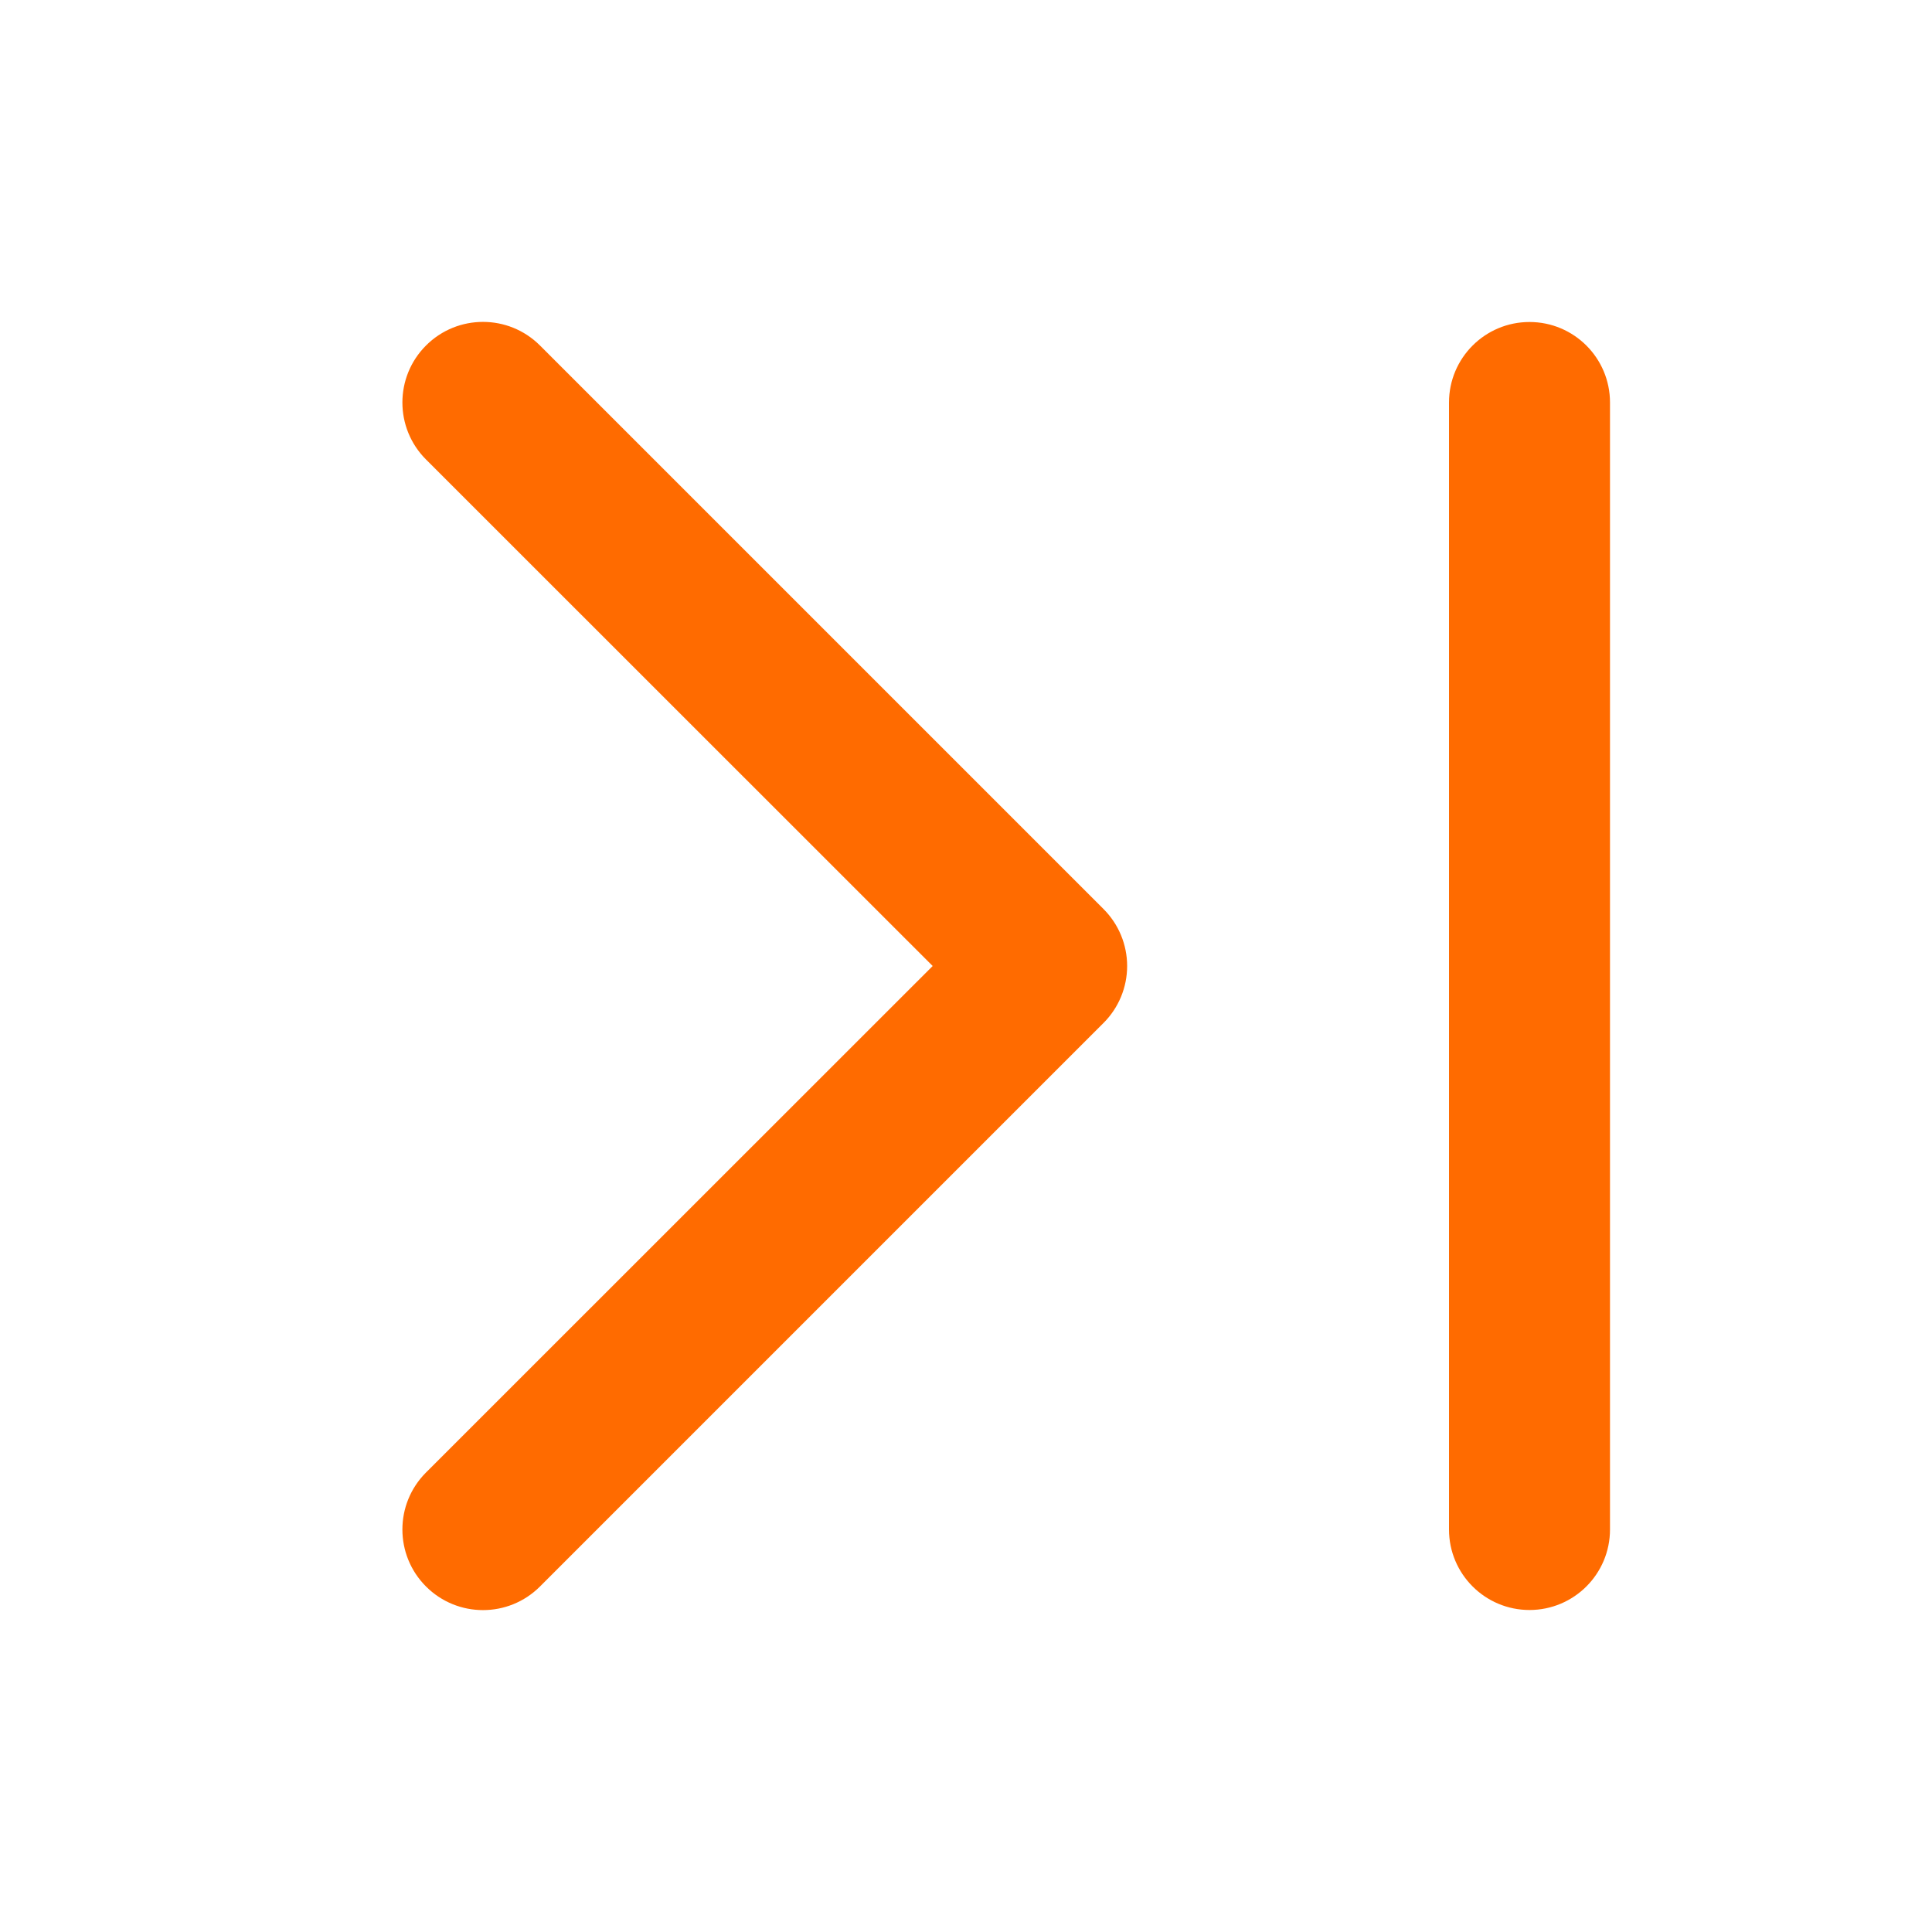
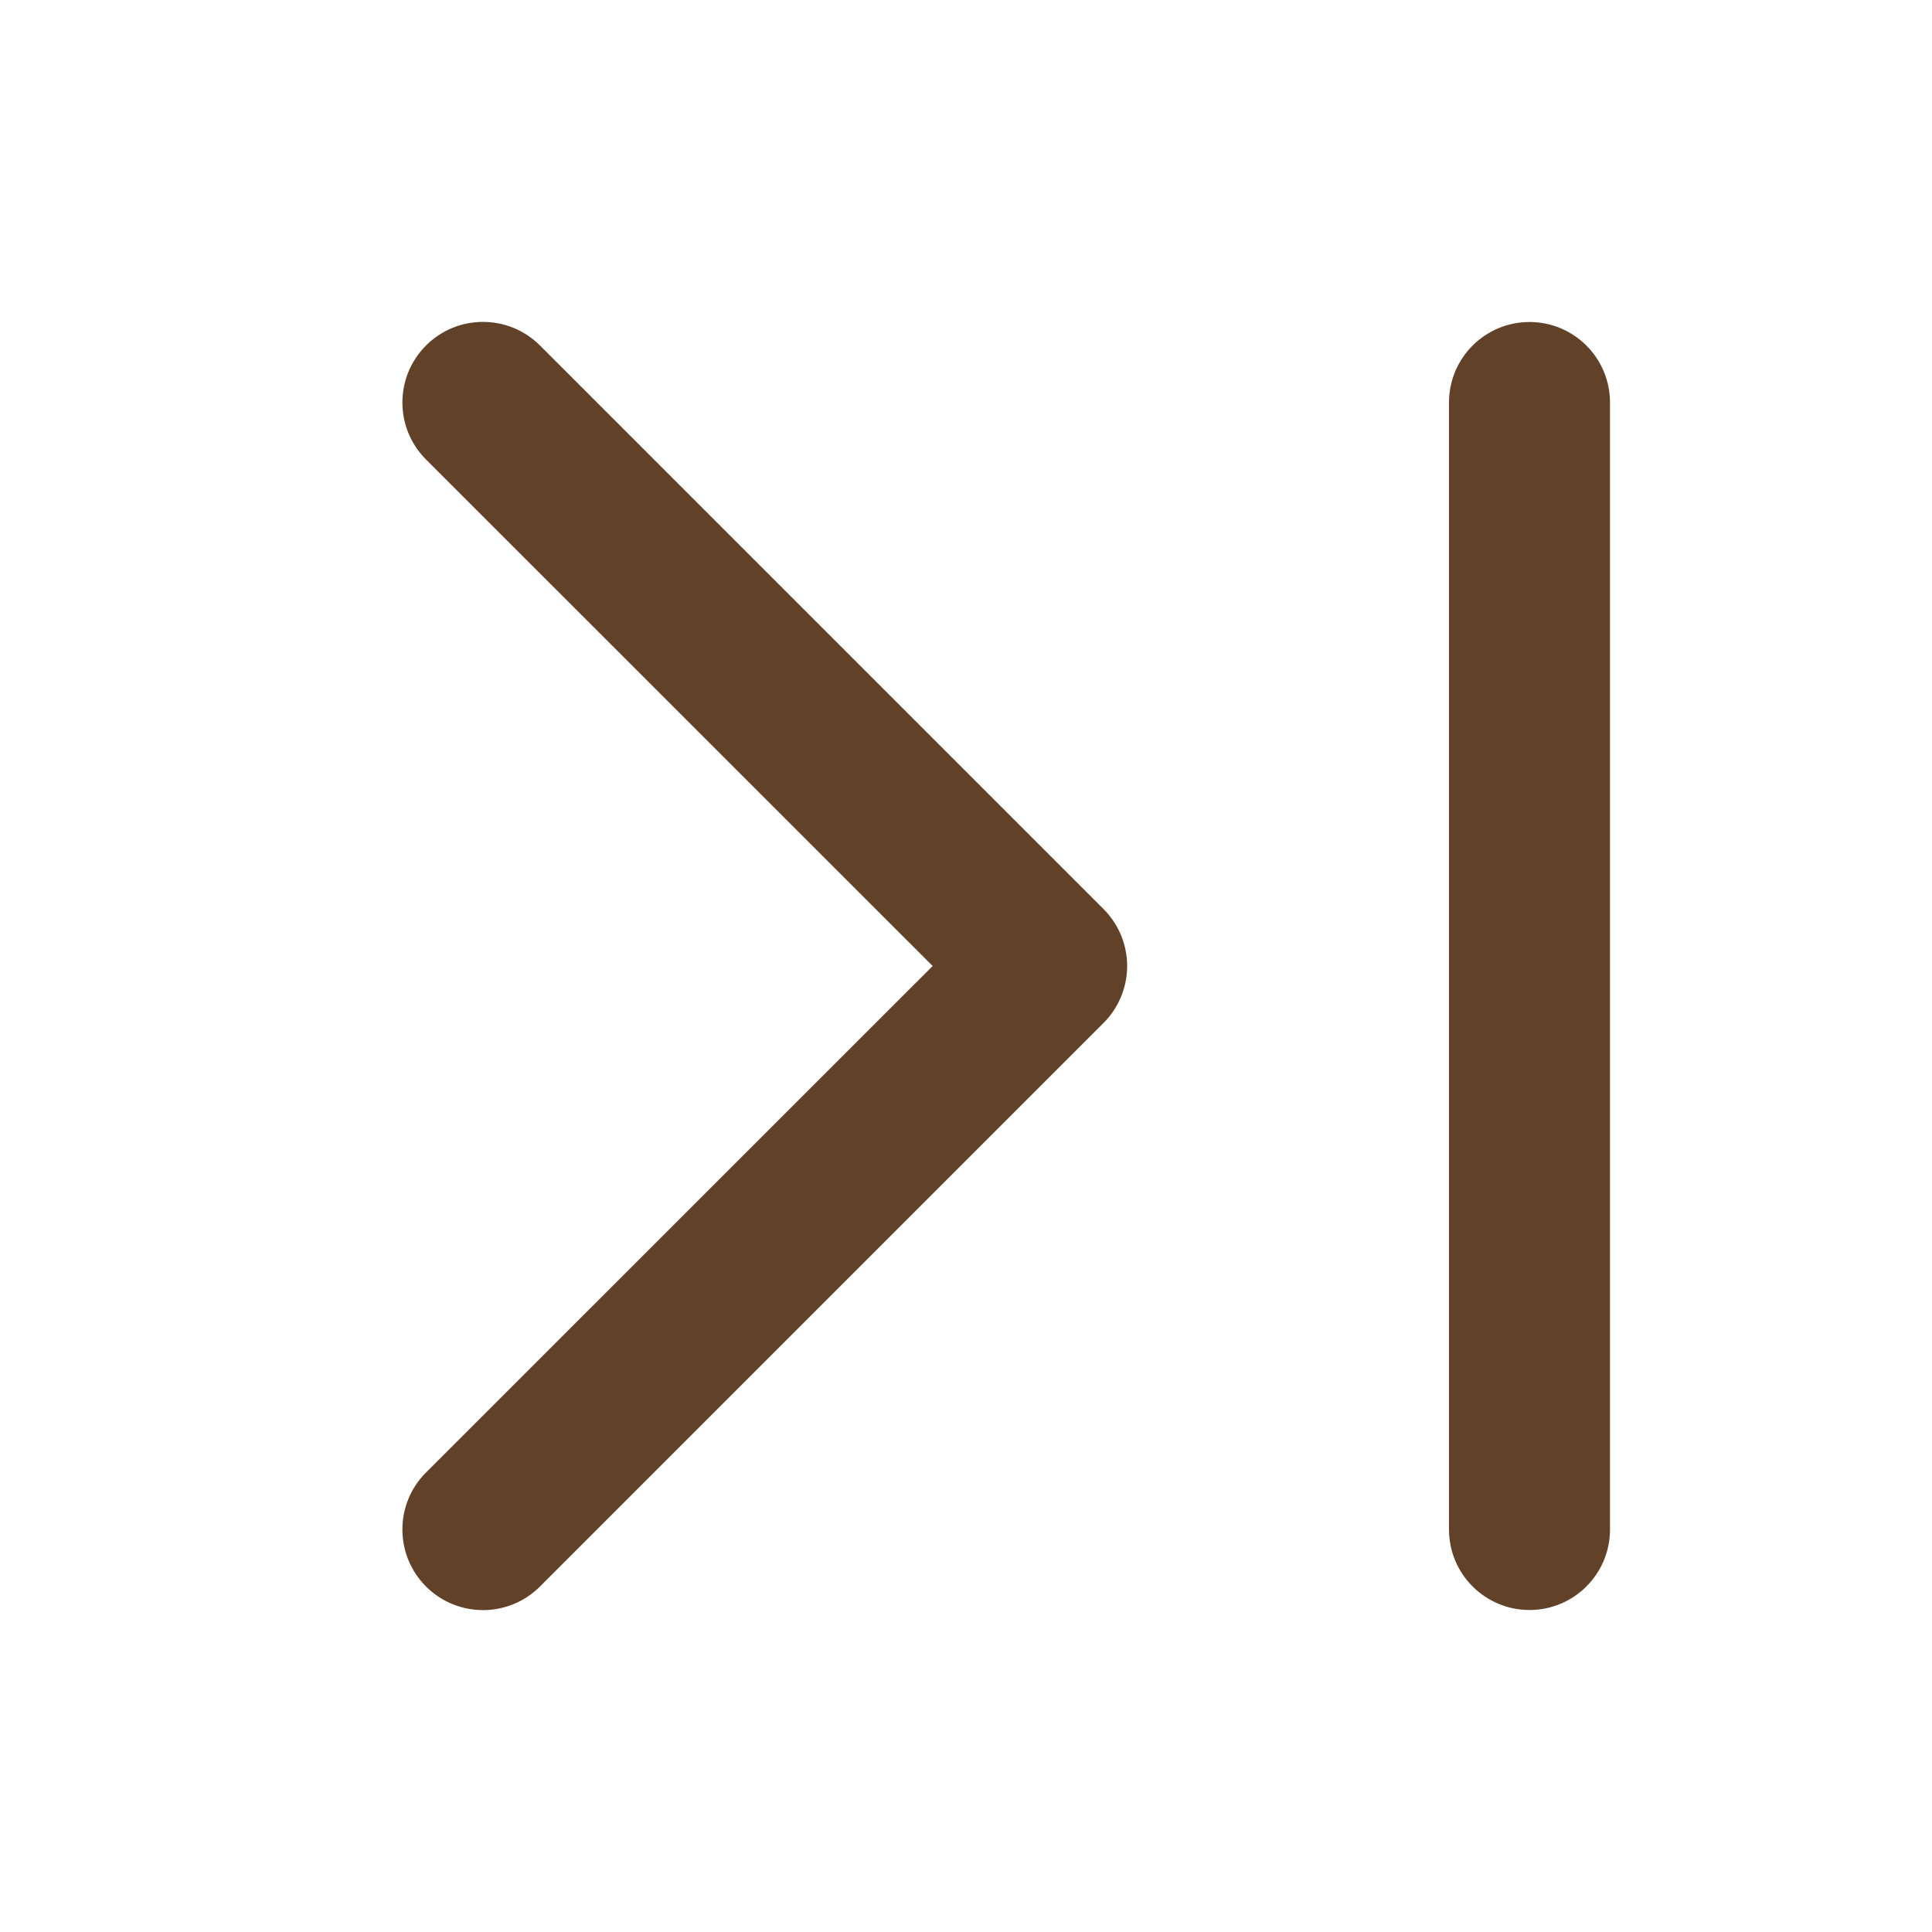
<svg xmlns="http://www.w3.org/2000/svg" width="12" height="12" viewBox="0 0 12 12">
-   <path fill="#ff6b00" d="M2.646 2.854a.5.5 0 1 1 .708-.708l3.5 3.5a.5.5 0 0 1 0 .708l-3.5 3.5a.5.5 0 0 1-.708-.708L5.793 6zM10 2.5a.5.5 0 0 0-1 0v7a.5.5 0 0 0 1 0z" />
+   <path fill="#624129" d="M2.646 2.854a.5.5 0 1 1 .708-.708l3.5 3.5a.5.5 0 0 1 0 .708l-3.5 3.5a.5.5 0 0 1-.708-.708L5.793 6zM10 2.5a.5.5 0 0 0-1 0v7a.5.5 0 0 0 1 0z" />
</svg>
